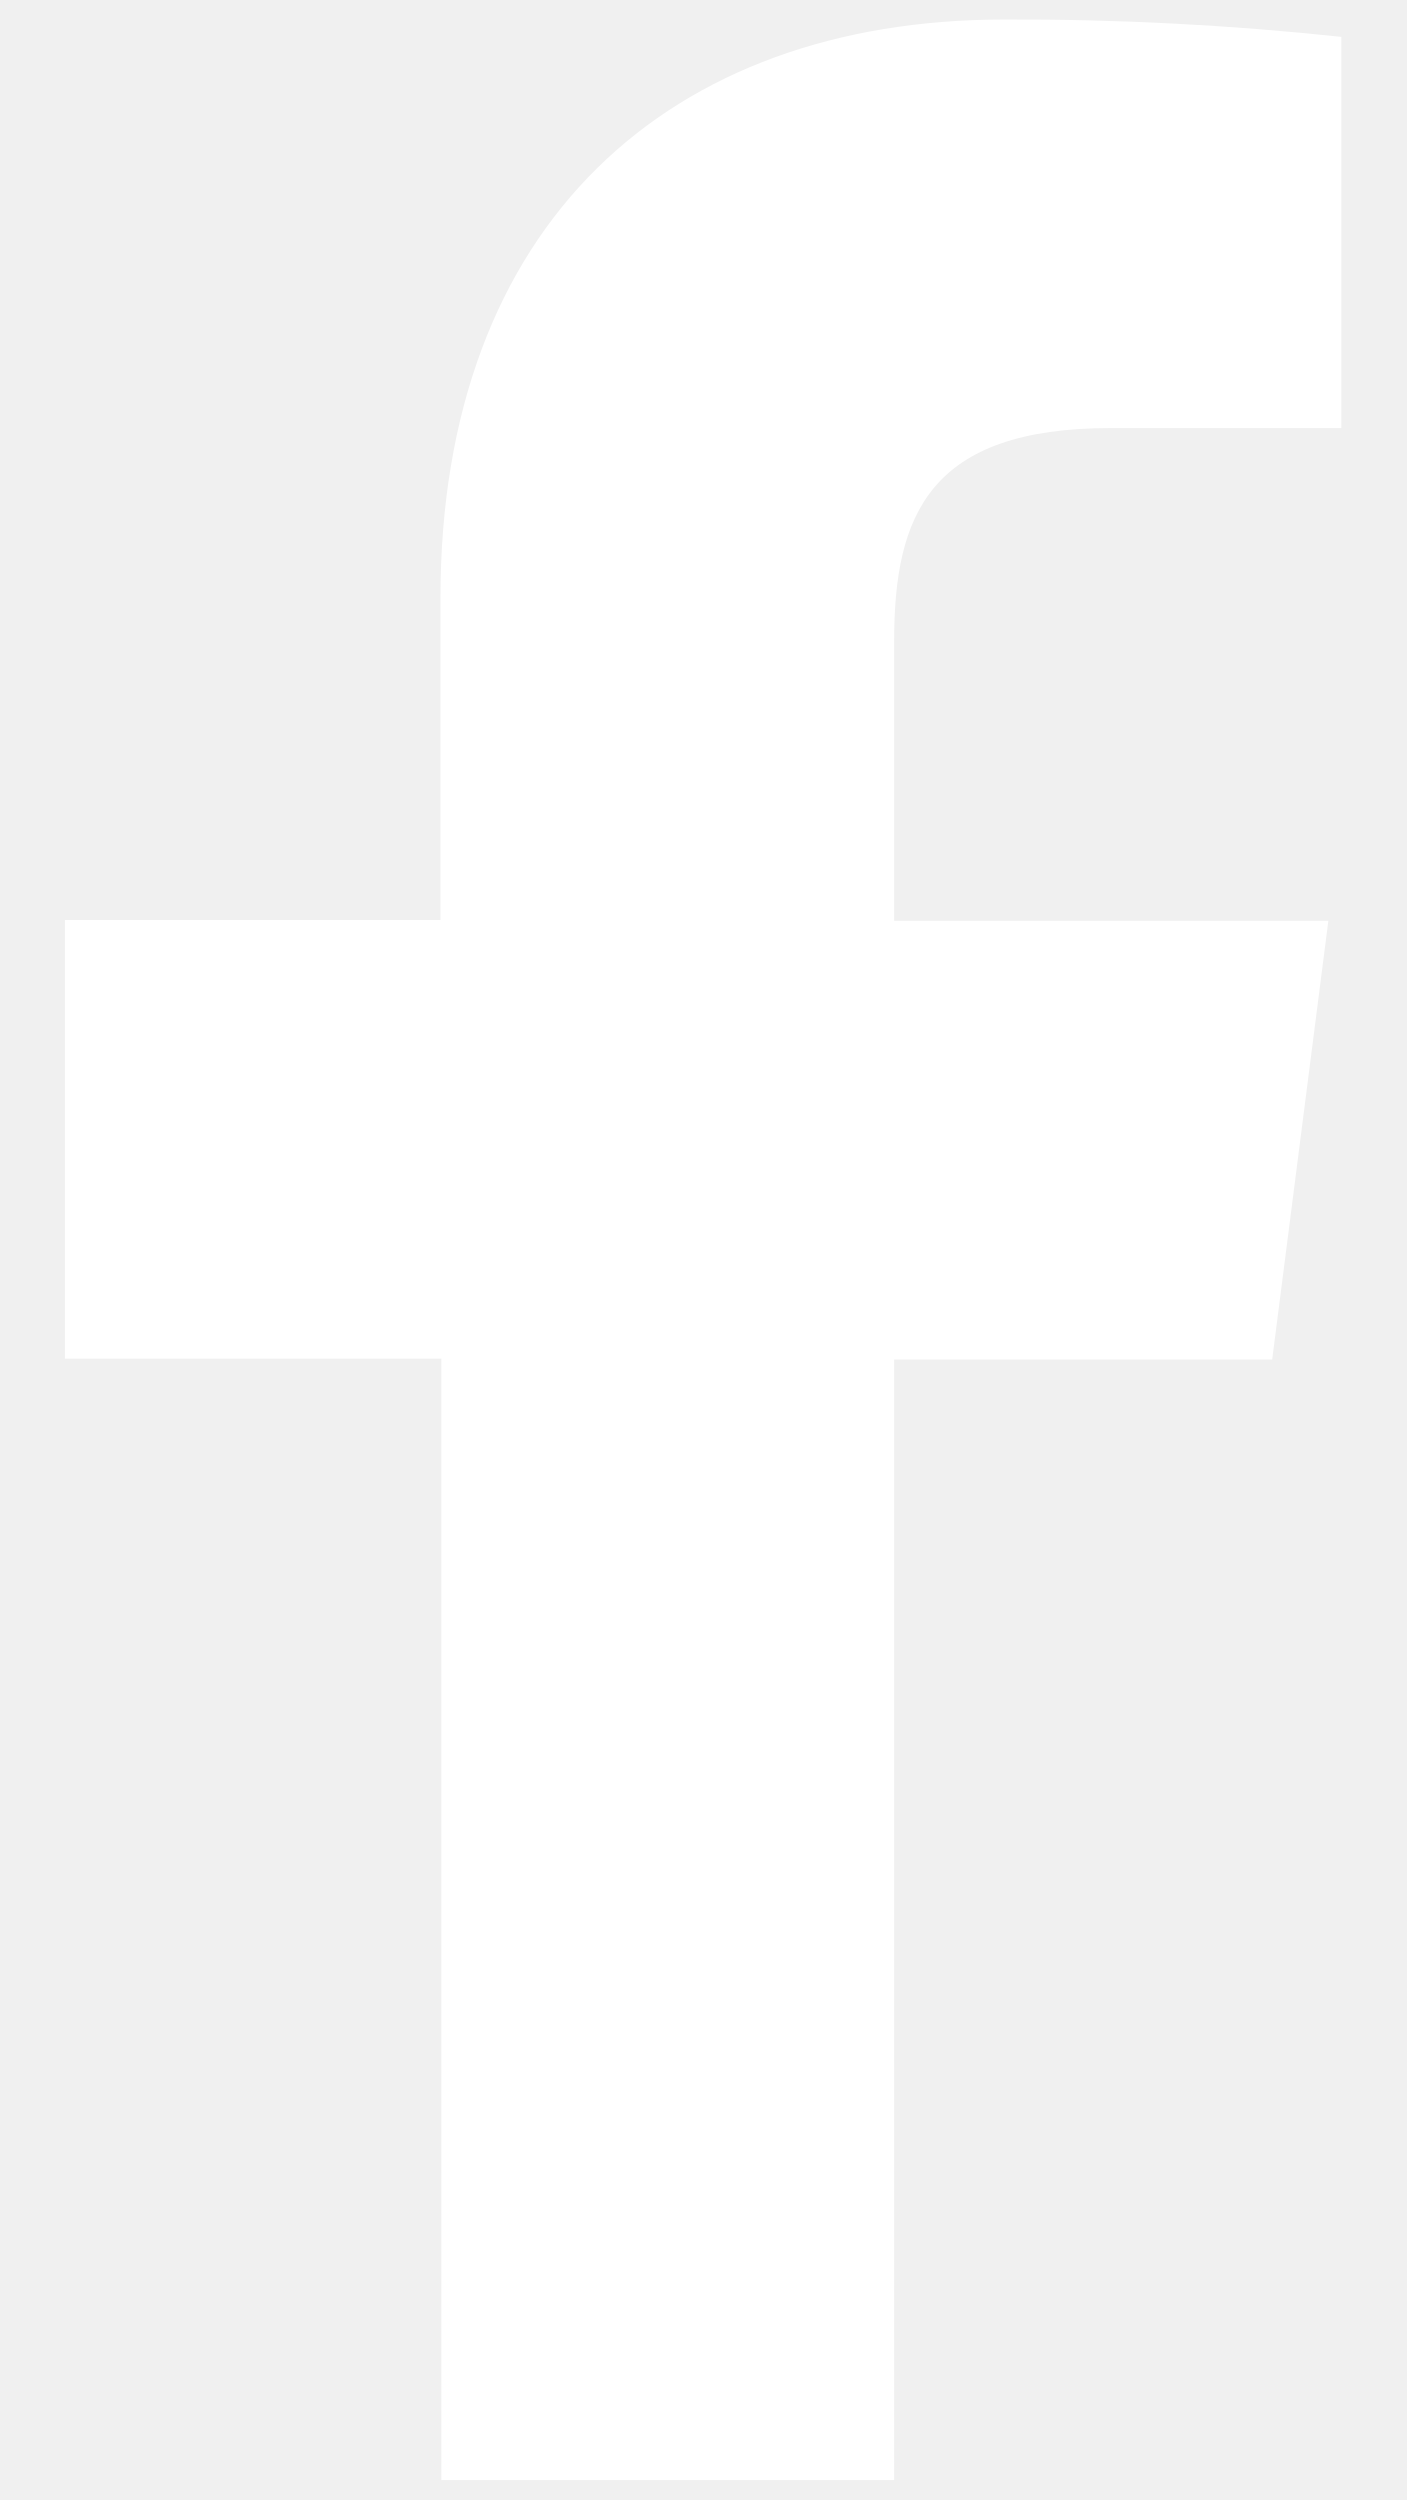
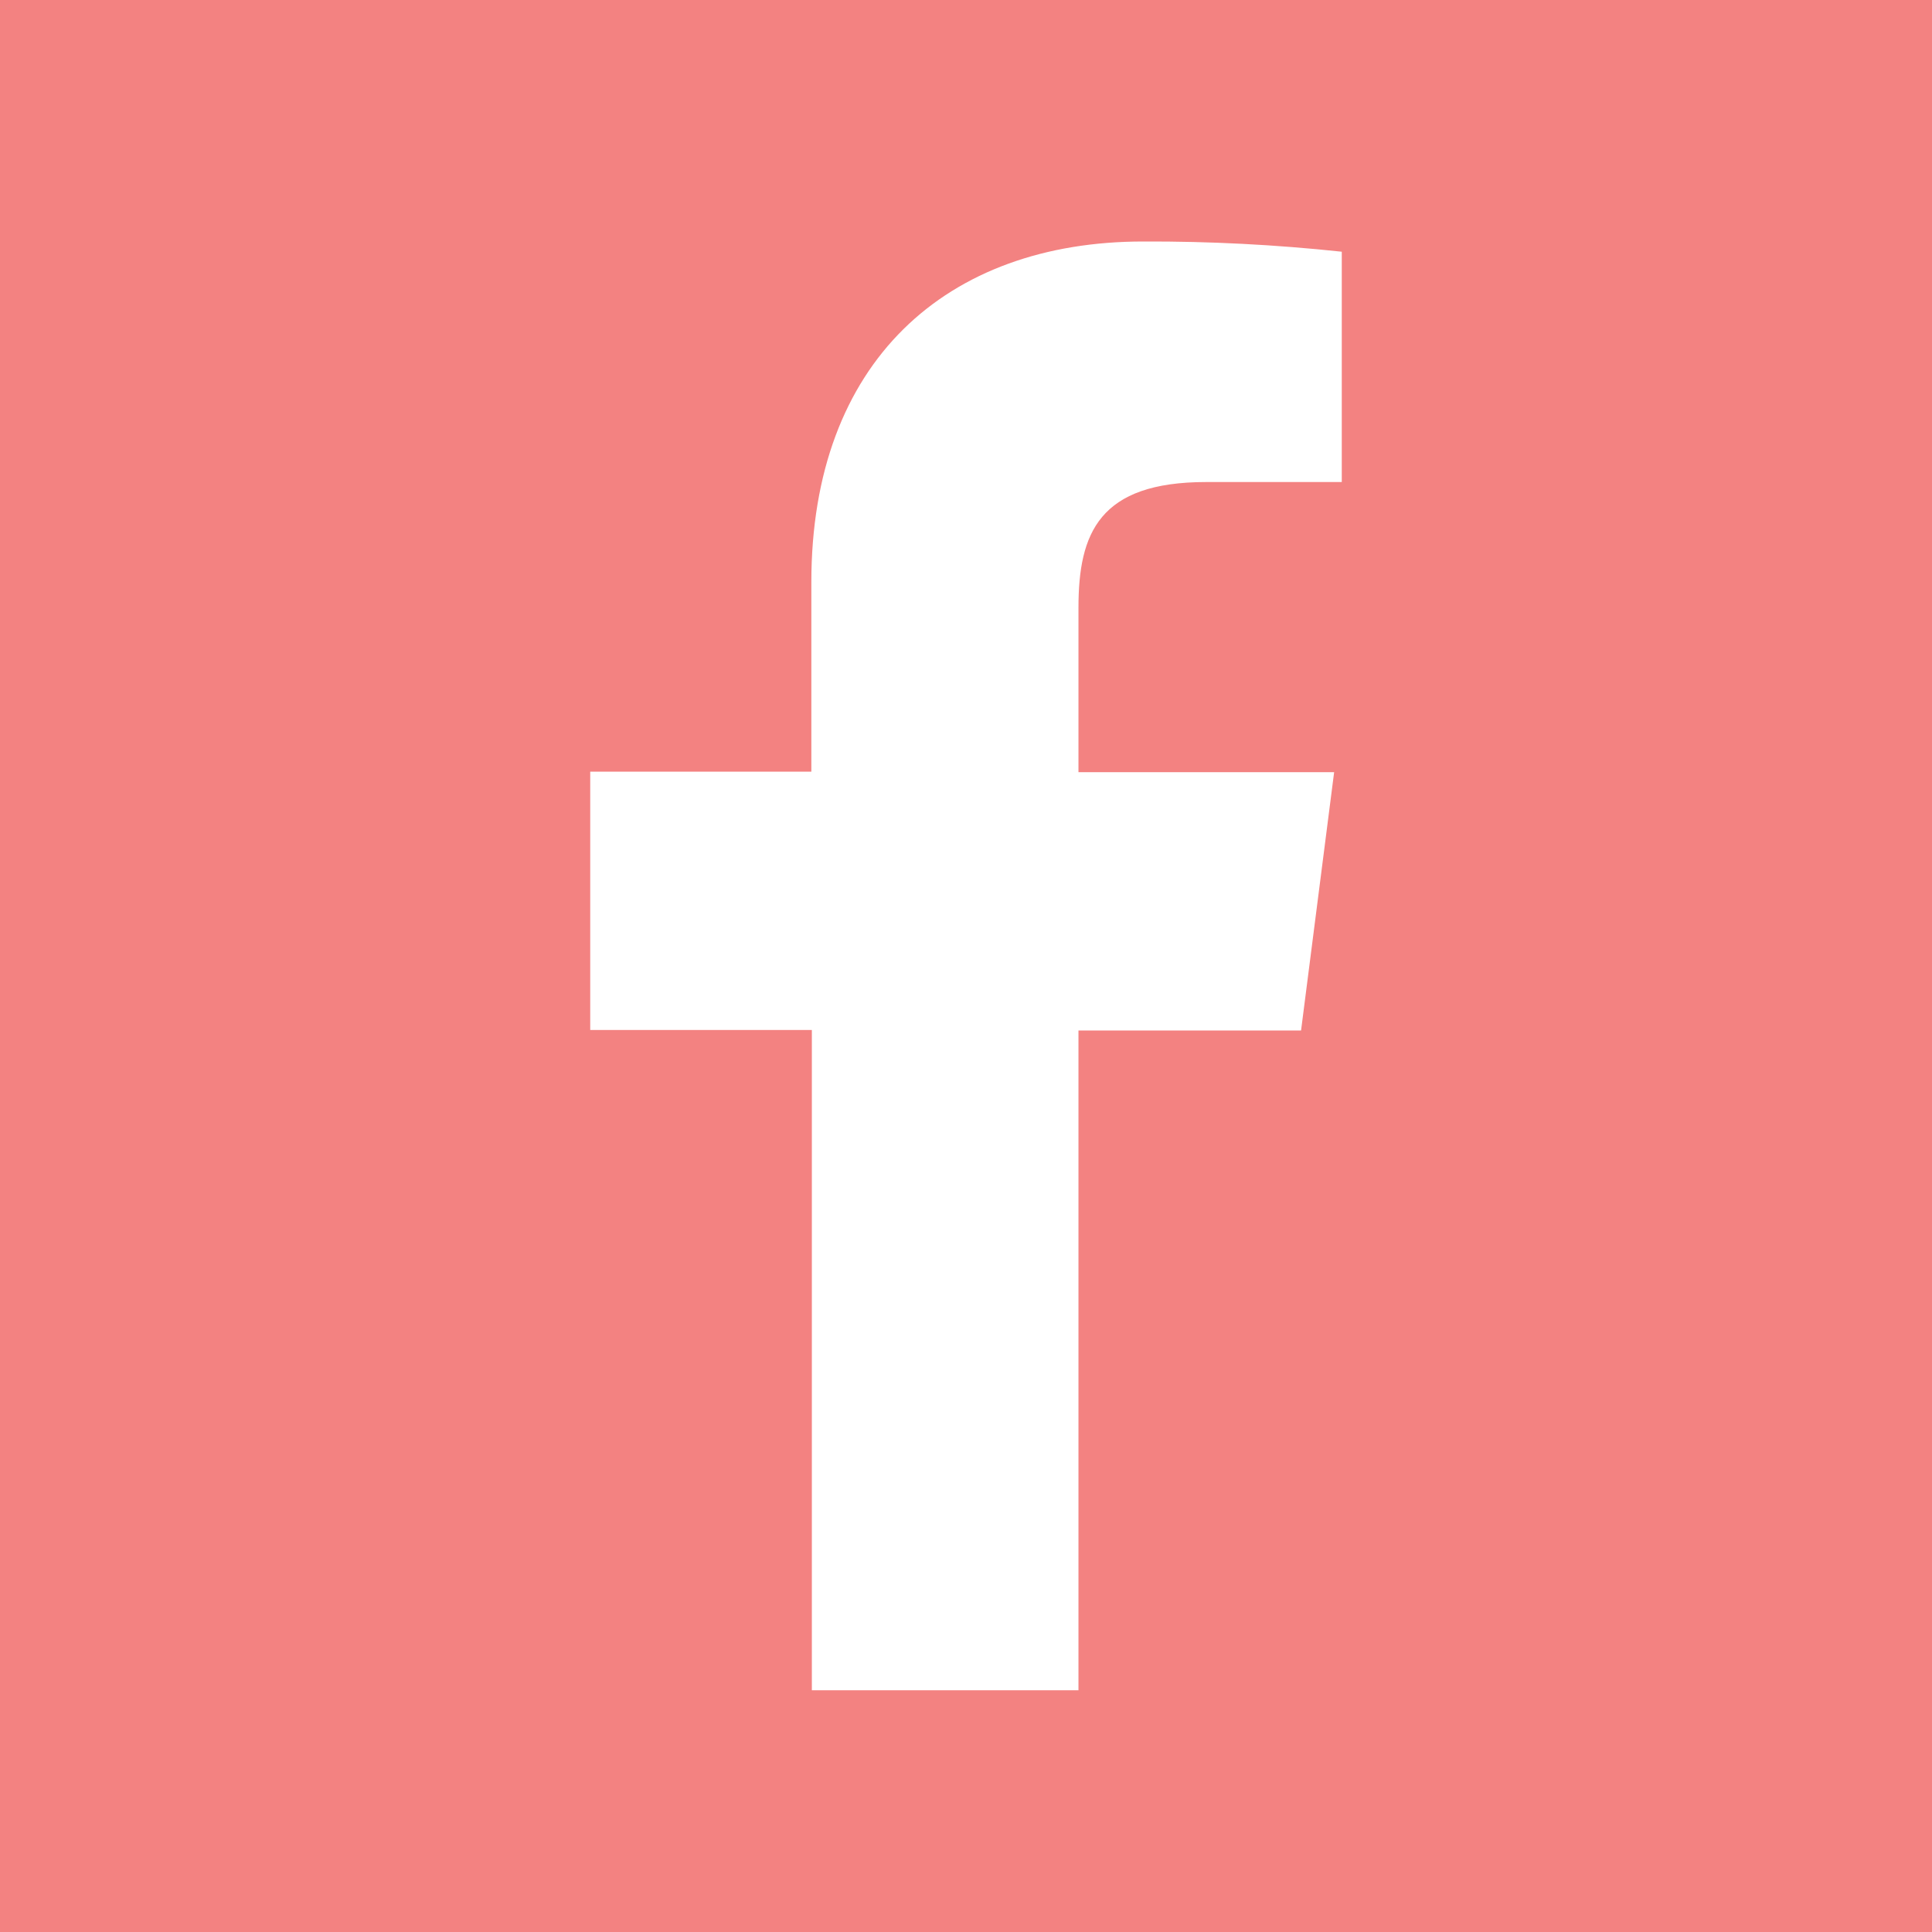
- <svg xmlns="http://www.w3.org/2000/svg" width="18" height="32" viewBox="0 0 18 32" fill="none">
-   <path d="M11.445 31.745V17.402H16.284L17.003 11.786H11.445V8.209C11.445 6.589 11.896 5.479 14.222 5.479H17.169V0.472C15.735 0.319 14.294 0.244 12.852 0.25C8.575 0.25 5.638 2.861 5.638 7.654V11.776H0.831V17.391H5.649V31.745H11.445Z" fill="white" />
+ <svg xmlns="http://www.w3.org/2000/svg" width="42" height="42" viewBox="0 0 42 42" fill="none">
+   <rect width="42" height="42" fill="#F38281" />
+   <path d="M23.445 36.745V22.402H28.284L29.003 16.786H23.445V13.209C23.445 11.588 23.896 10.479 26.222 10.479H29.169V5.472C27.735 5.319 26.294 5.244 24.852 5.25C20.575 5.25 17.638 7.861 17.638 12.654V16.775H12.831V22.391H17.649V36.745H23.445Z" fill="white" />
</svg>
